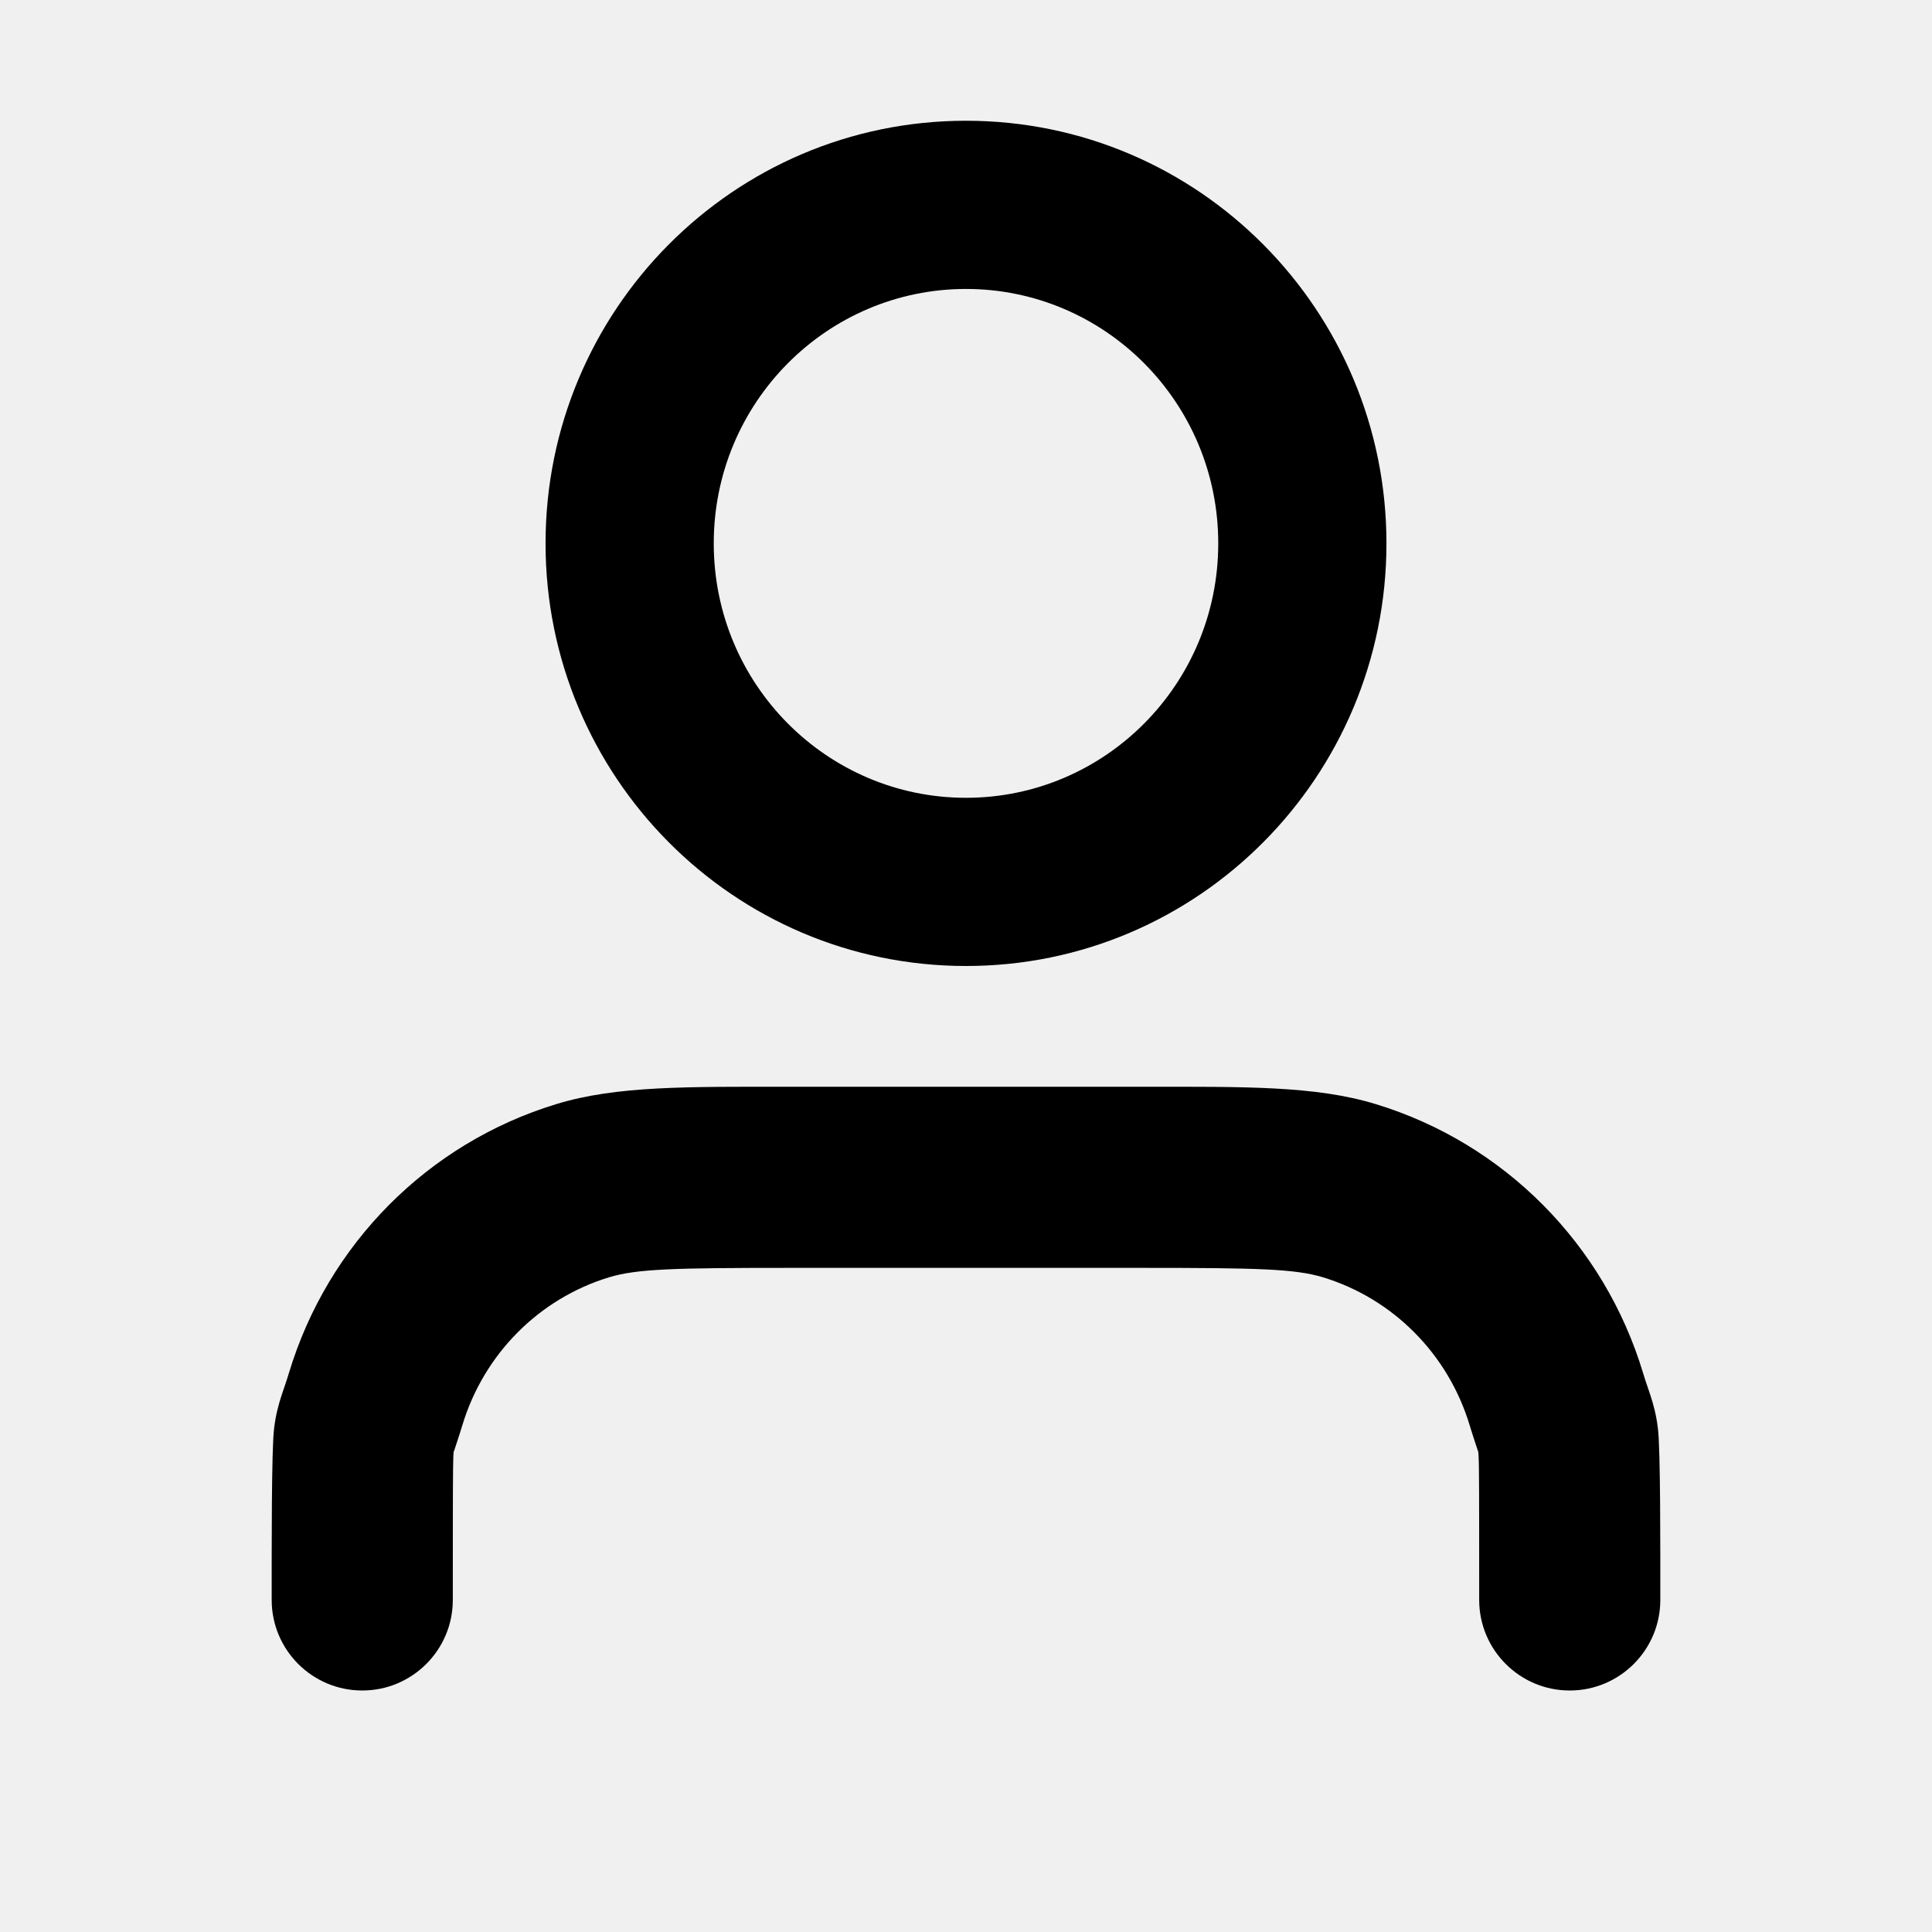
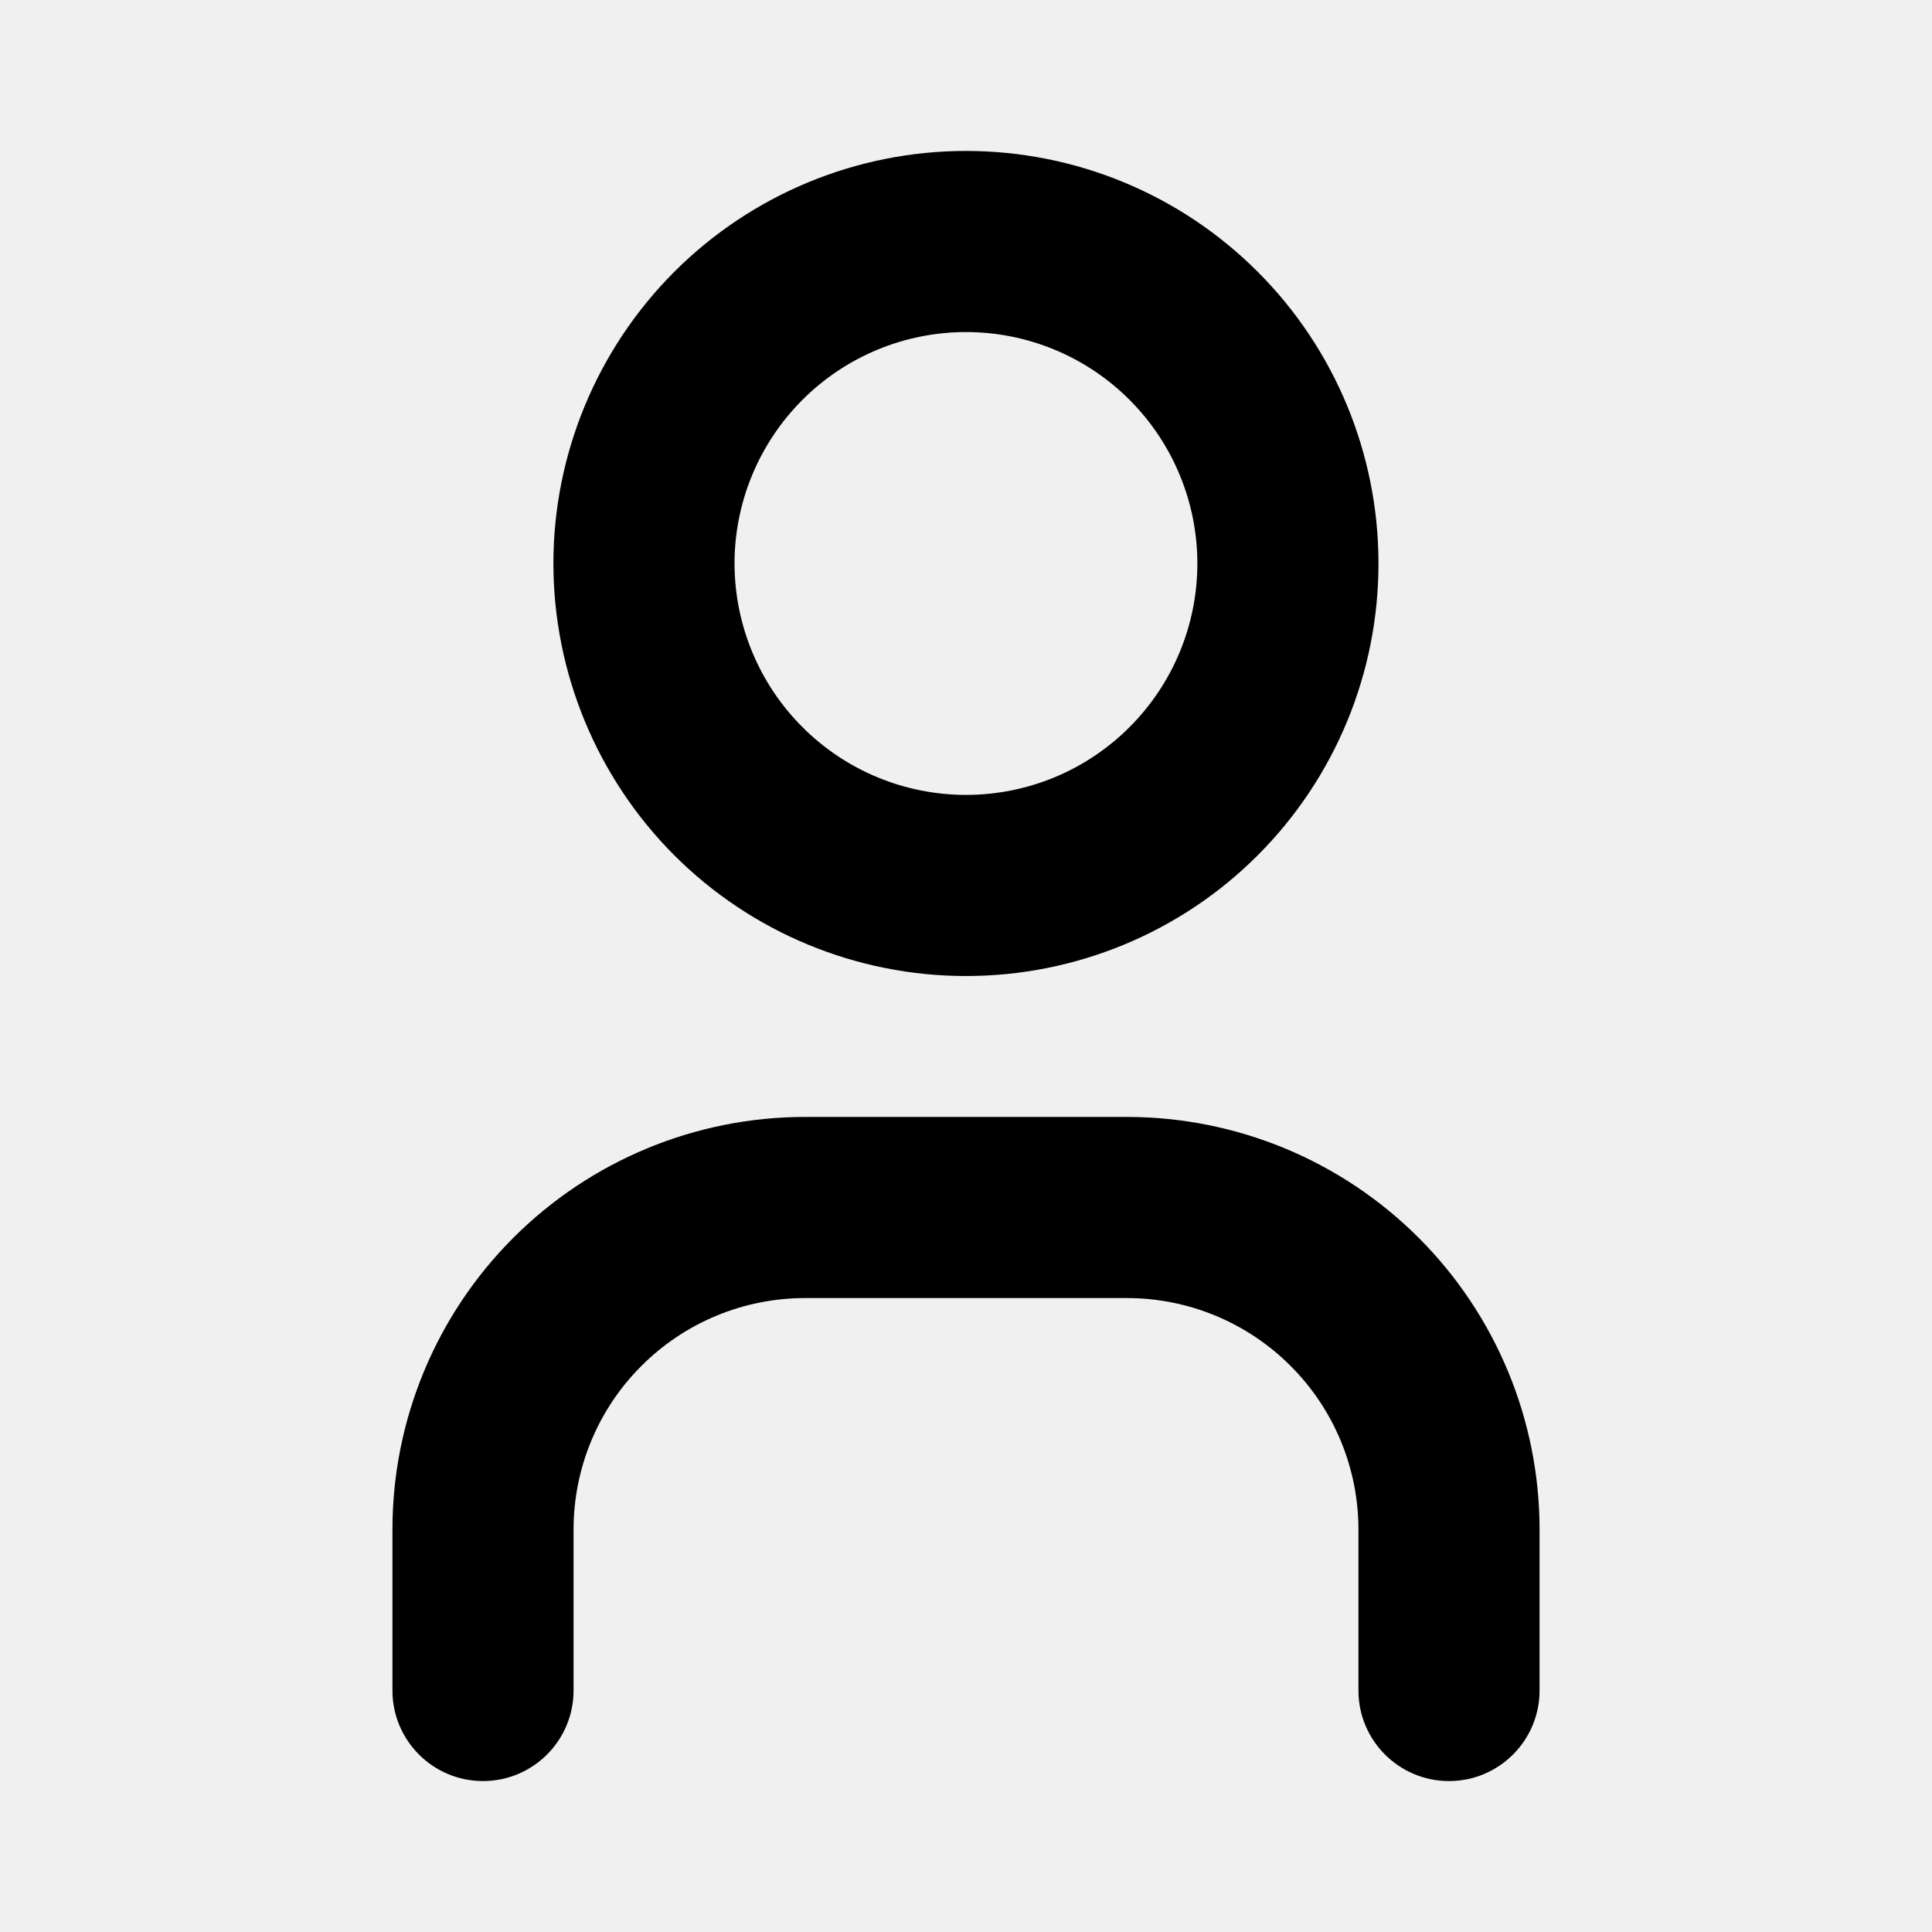
<svg xmlns="http://www.w3.org/2000/svg" width="16" height="16" viewBox="0 0 16 16" fill="none">
  <g clip-path="url(#clip0_605_12)">
-     <path d="M12.25 13.25C12.25 13.022 12.25 12.283 12.248 12.176C12.247 12.077 12.244 12.037 12.242 12.021C12.242 12.021 12.241 12.018 12.24 12.017C12.233 11.995 12.202 11.905 12.171 11.803C11.993 11.214 11.537 10.755 10.956 10.578C10.725 10.508 10.416 10.5 9.464 10.5H6.536C5.584 10.5 5.275 10.508 5.044 10.578C4.463 10.755 4.007 11.214 3.829 11.803C3.798 11.905 3.767 11.995 3.76 12.017C3.759 12.019 3.757 12.021 3.757 12.021C3.755 12.037 3.753 12.077 3.752 12.176C3.75 12.283 3.75 13.022 3.75 13.25C3.75 13.664 3.414 14 3 14C2.586 14 2.25 13.664 2.25 13.25C2.25 12.833 2.248 11.999 2.27 11.829C2.284 11.712 2.309 11.625 2.334 11.549C2.358 11.476 2.368 11.452 2.393 11.37C2.714 10.305 3.543 9.468 4.606 9.144C5.105 8.991 5.694 9 6.536 9H9.464C10.306 9 10.895 8.991 11.394 9.144C12.457 9.468 13.286 10.305 13.607 11.37C13.632 11.452 13.642 11.476 13.666 11.549C13.691 11.625 13.716 11.712 13.73 11.829C13.752 11.999 13.75 12.833 13.75 13.25C13.75 13.664 13.414 14 13 14C12.586 14 12.25 13.664 12.25 13.25ZM10.089 4.5C10.089 3.332 9.149 2.393 8 2.393C6.851 2.393 5.911 3.332 5.911 4.5C5.911 5.668 6.85 6.607 8 6.607C9.15 6.607 10.089 5.668 10.089 4.5ZM11.482 4.5C11.482 6.429 9.927 8 8 8C6.073 8 4.518 6.429 4.518 4.5C4.518 2.571 6.073 1 8 1C9.927 1 11.482 2.571 11.482 4.5Z" fill="currentColor" />
+     <path d="M9.916 4.667C9.916 4.159 9.714 3.671 9.355 3.312C8.996 2.952 8.509 2.75 8 2.75C7.492 2.75 7.004 2.952 6.645 3.312C6.286 3.671 6.083 4.159 6.083 4.667C6.084 5.175 6.286 5.662 6.645 6.021C7.004 6.381 7.492 6.583 8 6.583C8.509 6.583 8.996 6.381 9.355 6.021C9.714 5.662 9.916 5.175 9.916 4.667ZM11.416 4.667C11.416 5.573 11.057 6.442 10.416 7.083C9.776 7.724 8.907 8.083 8 8.083C7.094 8.083 6.225 7.724 5.584 7.083C4.944 6.442 4.584 5.573 4.583 4.667C4.583 3.761 4.944 2.892 5.584 2.251C6.225 1.61 7.094 1.25 8 1.25C8.907 1.25 9.776 1.61 10.416 2.251C11.057 2.892 11.416 3.761 11.416 4.667Z" fill="currentColor" />
+     <path d="M11.25 14V12.667C11.25 12.159 11.048 11.671 10.688 11.312C10.329 10.952 9.841 10.75 9.333 10.75H6.667C6.159 10.75 5.671 10.952 5.312 11.312C4.952 11.671 4.75 12.159 4.75 12.667V14C4.75 14.414 4.414 14.75 4 14.75C3.586 14.75 3.25 14.414 3.25 14V12.667C3.25 11.761 3.61 10.892 4.251 10.251C4.892 9.61 5.761 9.25 6.667 9.25H9.333C10.239 9.25 11.108 9.61 11.749 10.251C12.39 10.892 12.75 11.761 12.75 12.667V14C12.75 14.414 12.414 14.75 12 14.75C11.586 14.75 11.25 14.414 11.25 14Z" fill="currentColor" />
  </g>
  <defs>
    <clipPath id="clip0_605_12">
      <rect width="16" height="16" fill="white" />
    </clipPath>
  </defs>
</svg>
